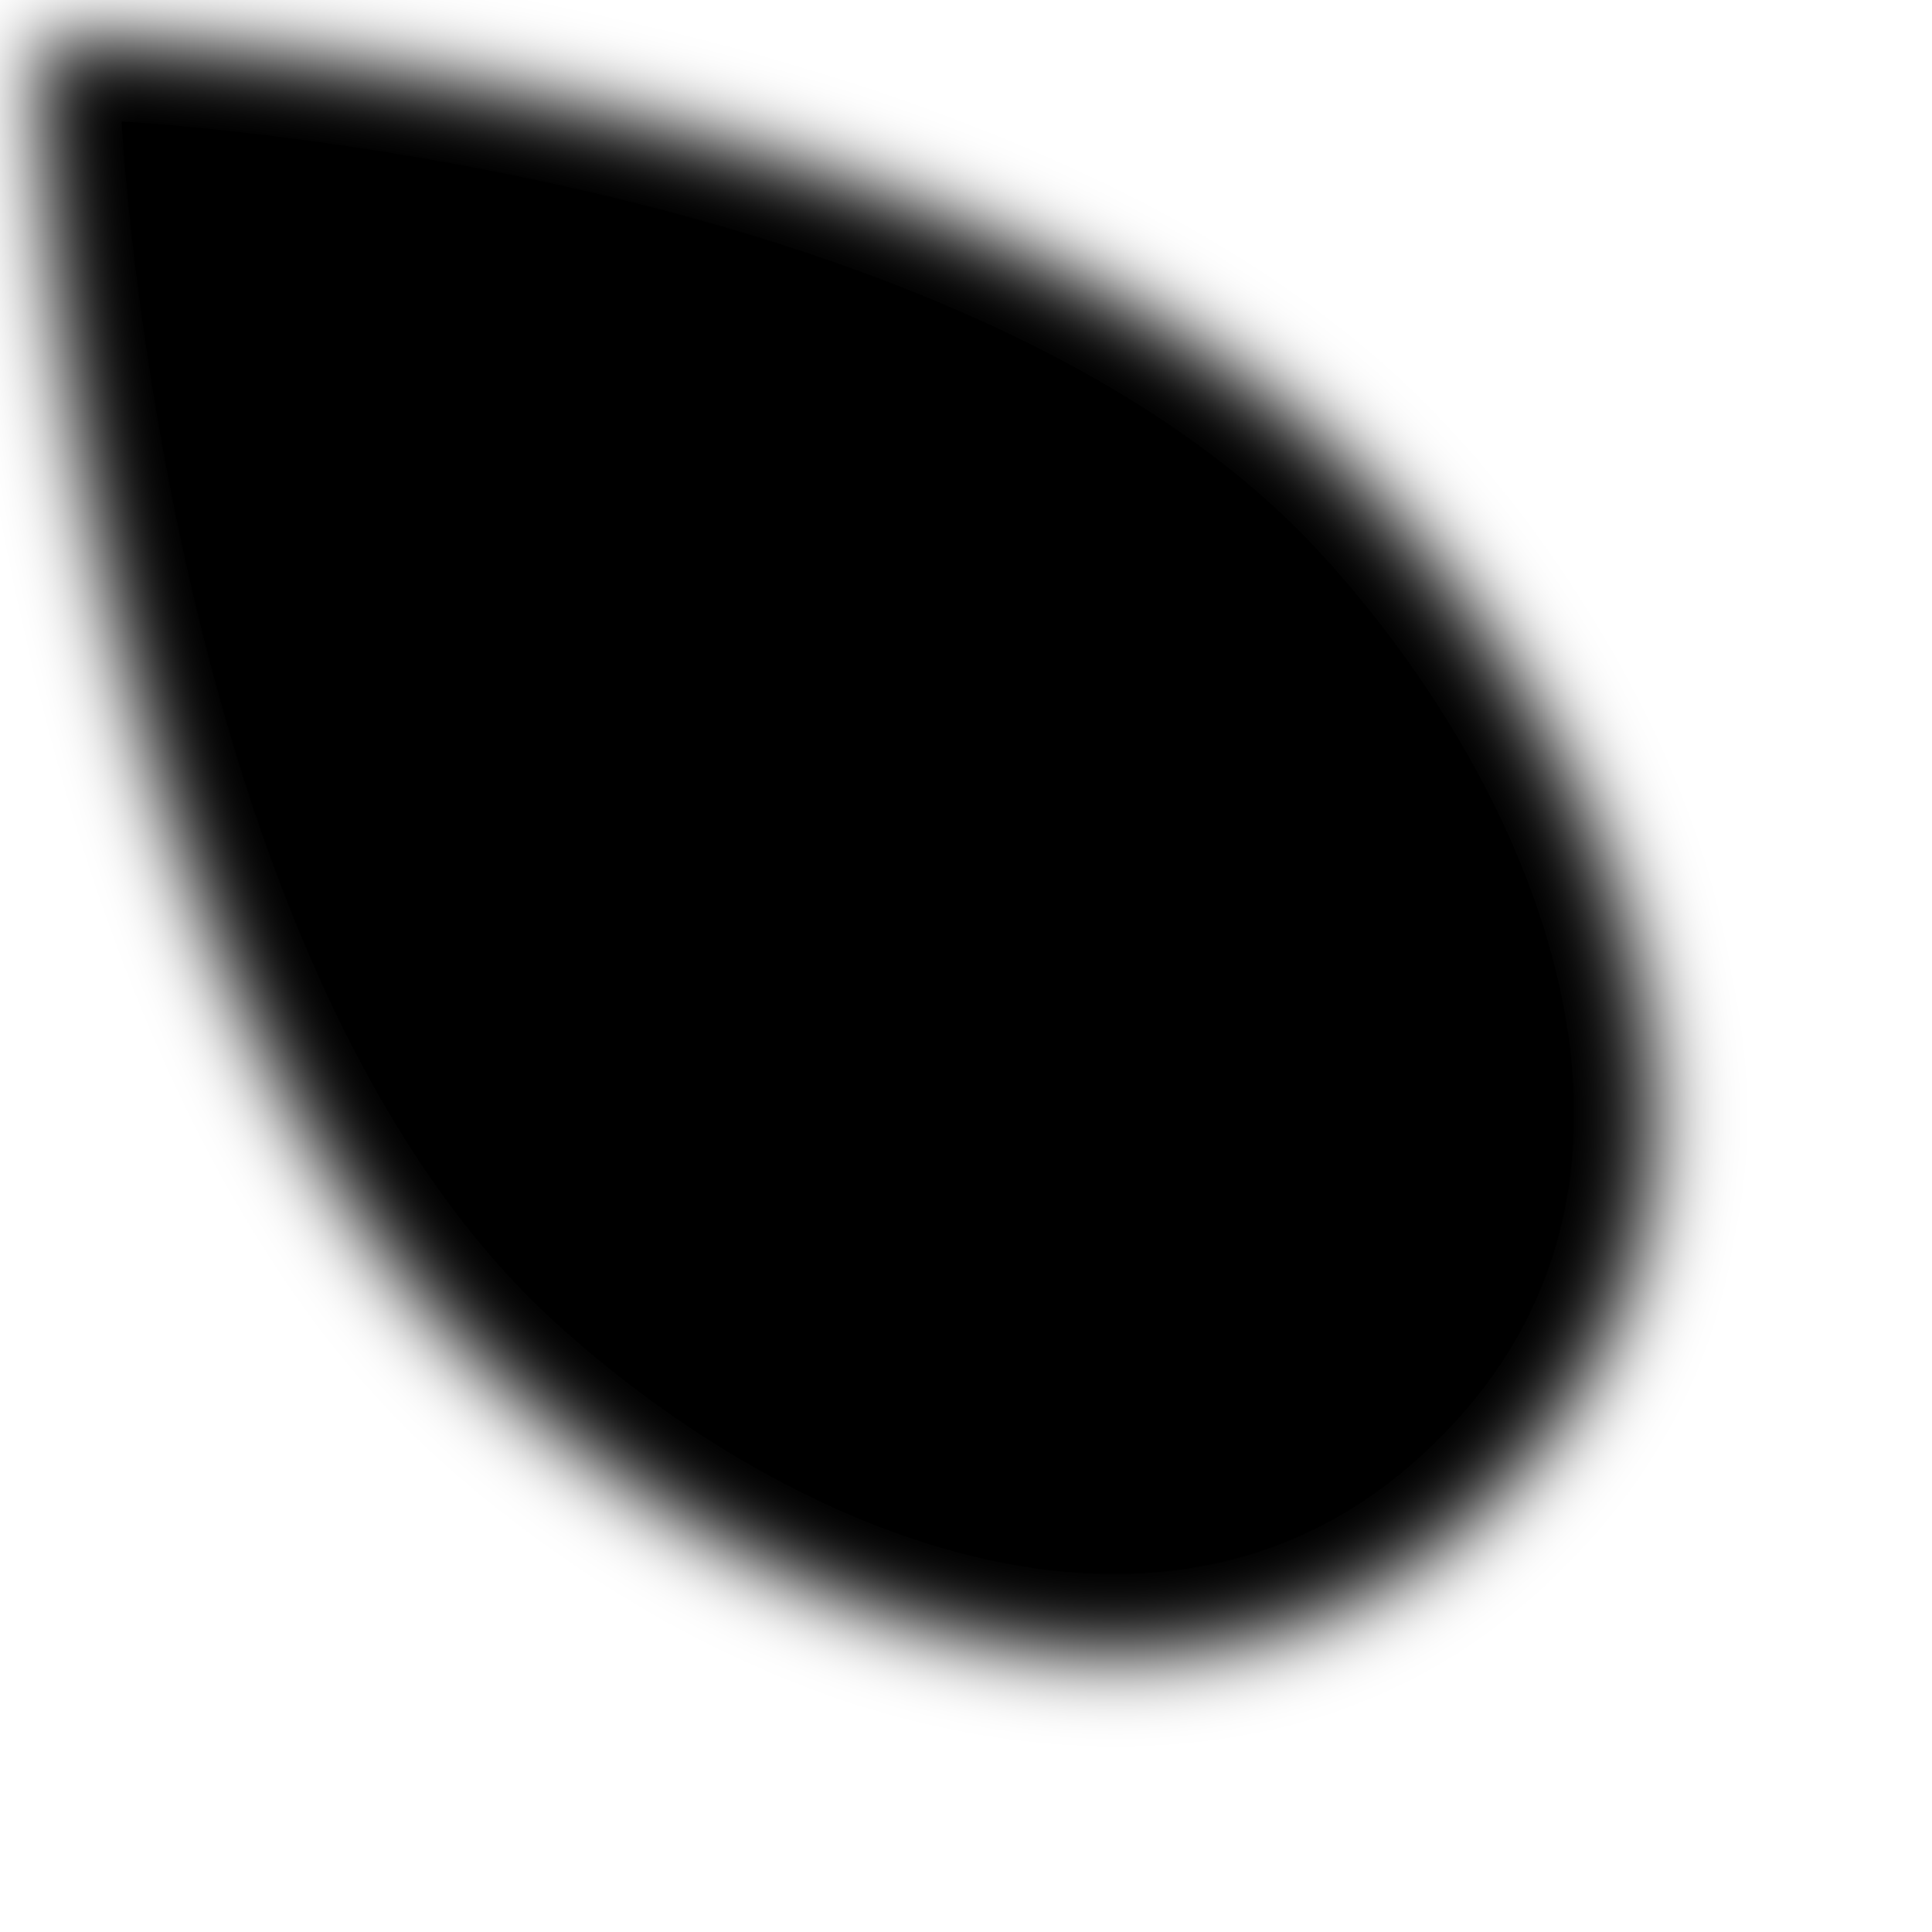
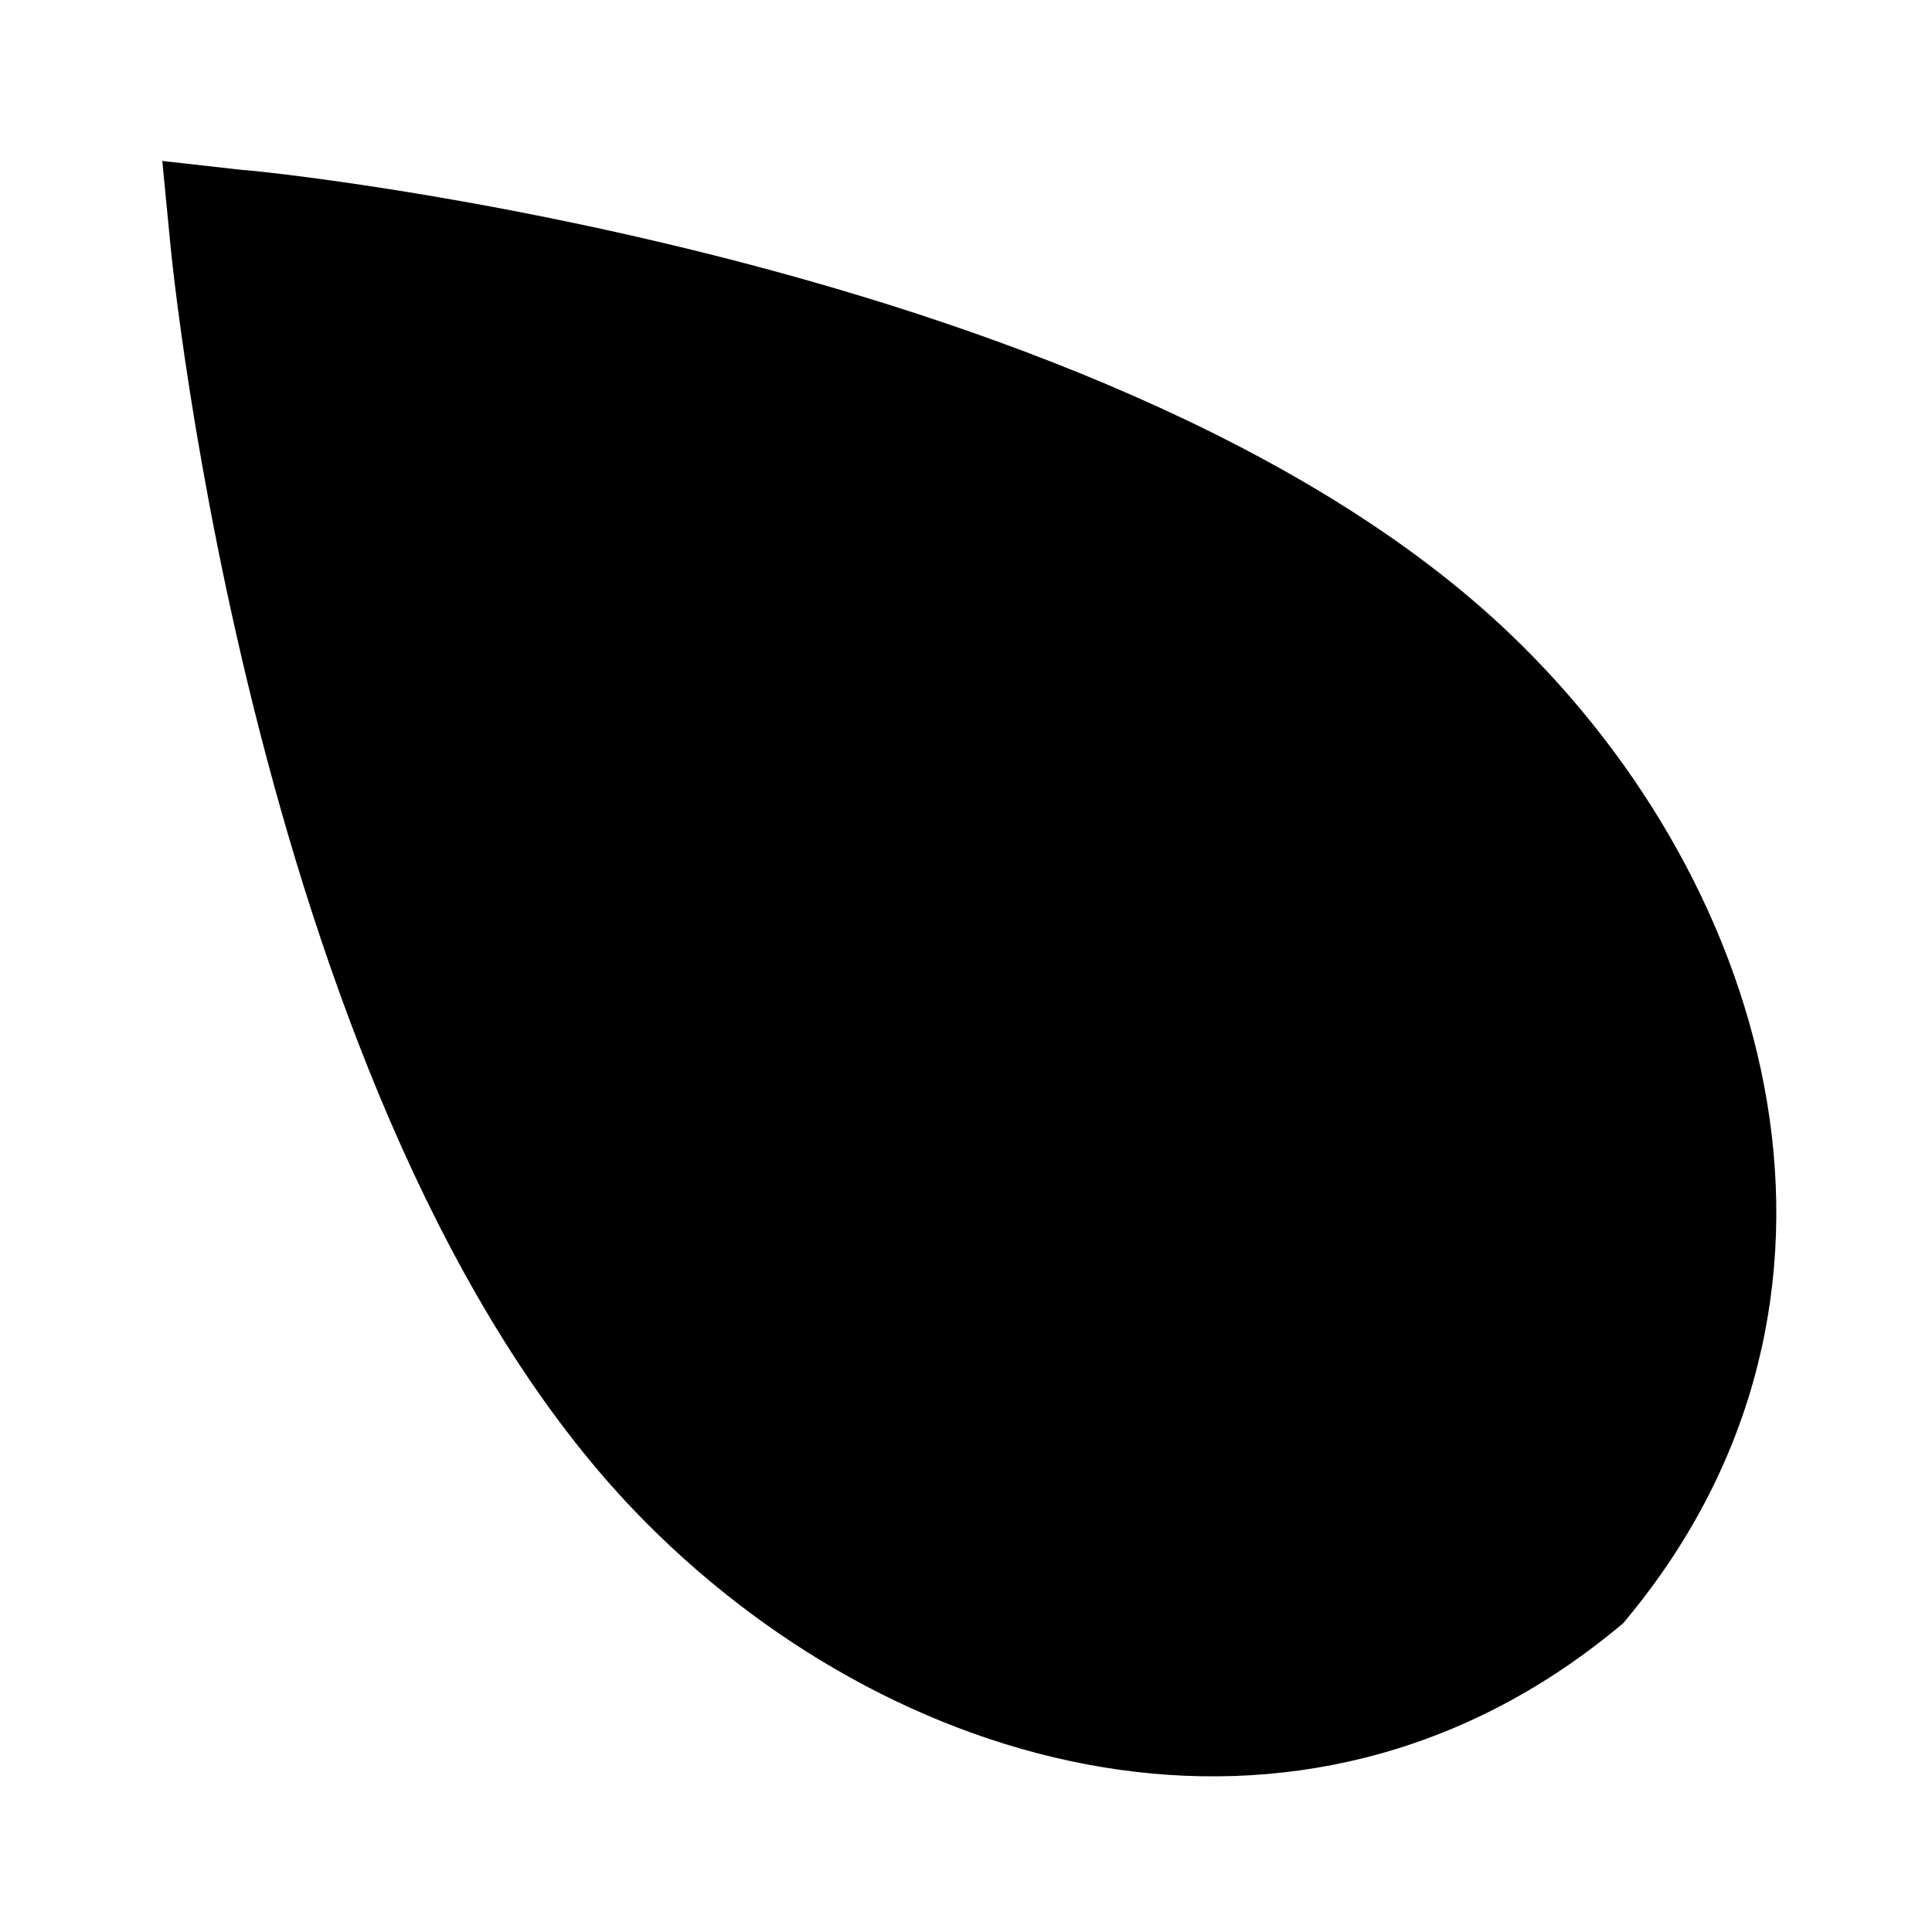
- <svg xmlns="http://www.w3.org/2000/svg" width="32" height="32" viewBox="0 0 32 32" version="1.1" id="svg1">
+ <svg xmlns="http://www.w3.org/2000/svg" xmlns:xlink="http://www.w3.org/1999/xlink" width="32" height="32" viewBox="0 0 32 32" version="1.1" id="svg1">
  <defs id="defs1">
-     <filter style="color-interpolation-filters:sRGB" id="filter39" x="-0.058" y="-0.058" width="1.116" height="1.116">
-       <feGaussianBlur stdDeviation="0.647" id="feGaussianBlur39" />
-     </filter>
+     <linearGradient id="linearGradient6">
+       <stop style="stop-color:@@PRIMARY@@;stop-opacity:1;" offset="0" id="stop6" />
+       <stop style="stop-color:@@SECONDARY@@;stop-opacity:1;" offset="1" id="stop7" />
+     </linearGradient>
+     <linearGradient xlink:href="#linearGradient6" id="linearGradient7" x1="16.0" y1="0.0" x2="16.0" y2="32.0" gradientUnits="userSpaceOnUse" />
  </defs>
-   <path style="mix-blend-mode:normal;fill:@@PRIMARY@@;fill-opacity:1;filter:url(#filter39)" d="m 0.615,0.592 0.078,1.488 C 0.705,2.312 1.432,16.569 8.254,22.834 12.605,26.83 19.82,29.744 24.764,24.771 l 0.004,-0.004 c 0.001,-0.001 0.003,-0.003 0.004,-0.004 4.972,-4.944 2.058,-12.159 -1.938,-16.51 C 16.31,1.151 0.911,0.611 2.104,0.691 Z" id="path1" />
-   <path style="fill:@@FG@@;fill-opacity:1" d="M 2.014,2.012 C 2.021,2.15 2.749,15.982 9.148,21.859 13.181,25.563 19.574,28.123 23.832,23.832 28.123,19.574 25.563,13.181 21.859,9.148 15.982,2.749 2.149,2.021 2.014,2.012 Z" id="path37" />
+   <path style="display:inline;fill-opacity:1;fill:url(#linearGradient7)" d="m 2.688,2.666 0.135,1.393 c 0.02,0.205 1.388,14.397 7.691,20.969 4.199,4.378 11.015,6.289 16.289,1.926 l 0.082,-0.068 0.068,-0.082 C 31.316,21.528 29.406,14.713 25.027,10.514 18.239,4.003 3.163,2.72 4.078,2.822 Z" id="path1" />
+   <path style="display:inline;fill-opacity:1;fill:@@WHITE@@" d="m 3.951,3.949 c 0.014,0.145 1.367,14.023 7.381,20.293 3.863,4.027 10.012,5.755 14.748,1.838 C 29.997,21.344 28.27,15.195 24.242,11.332 17.973,5.319 4.094,3.965 3.951,3.949 Z" id="path2" />
</svg>
